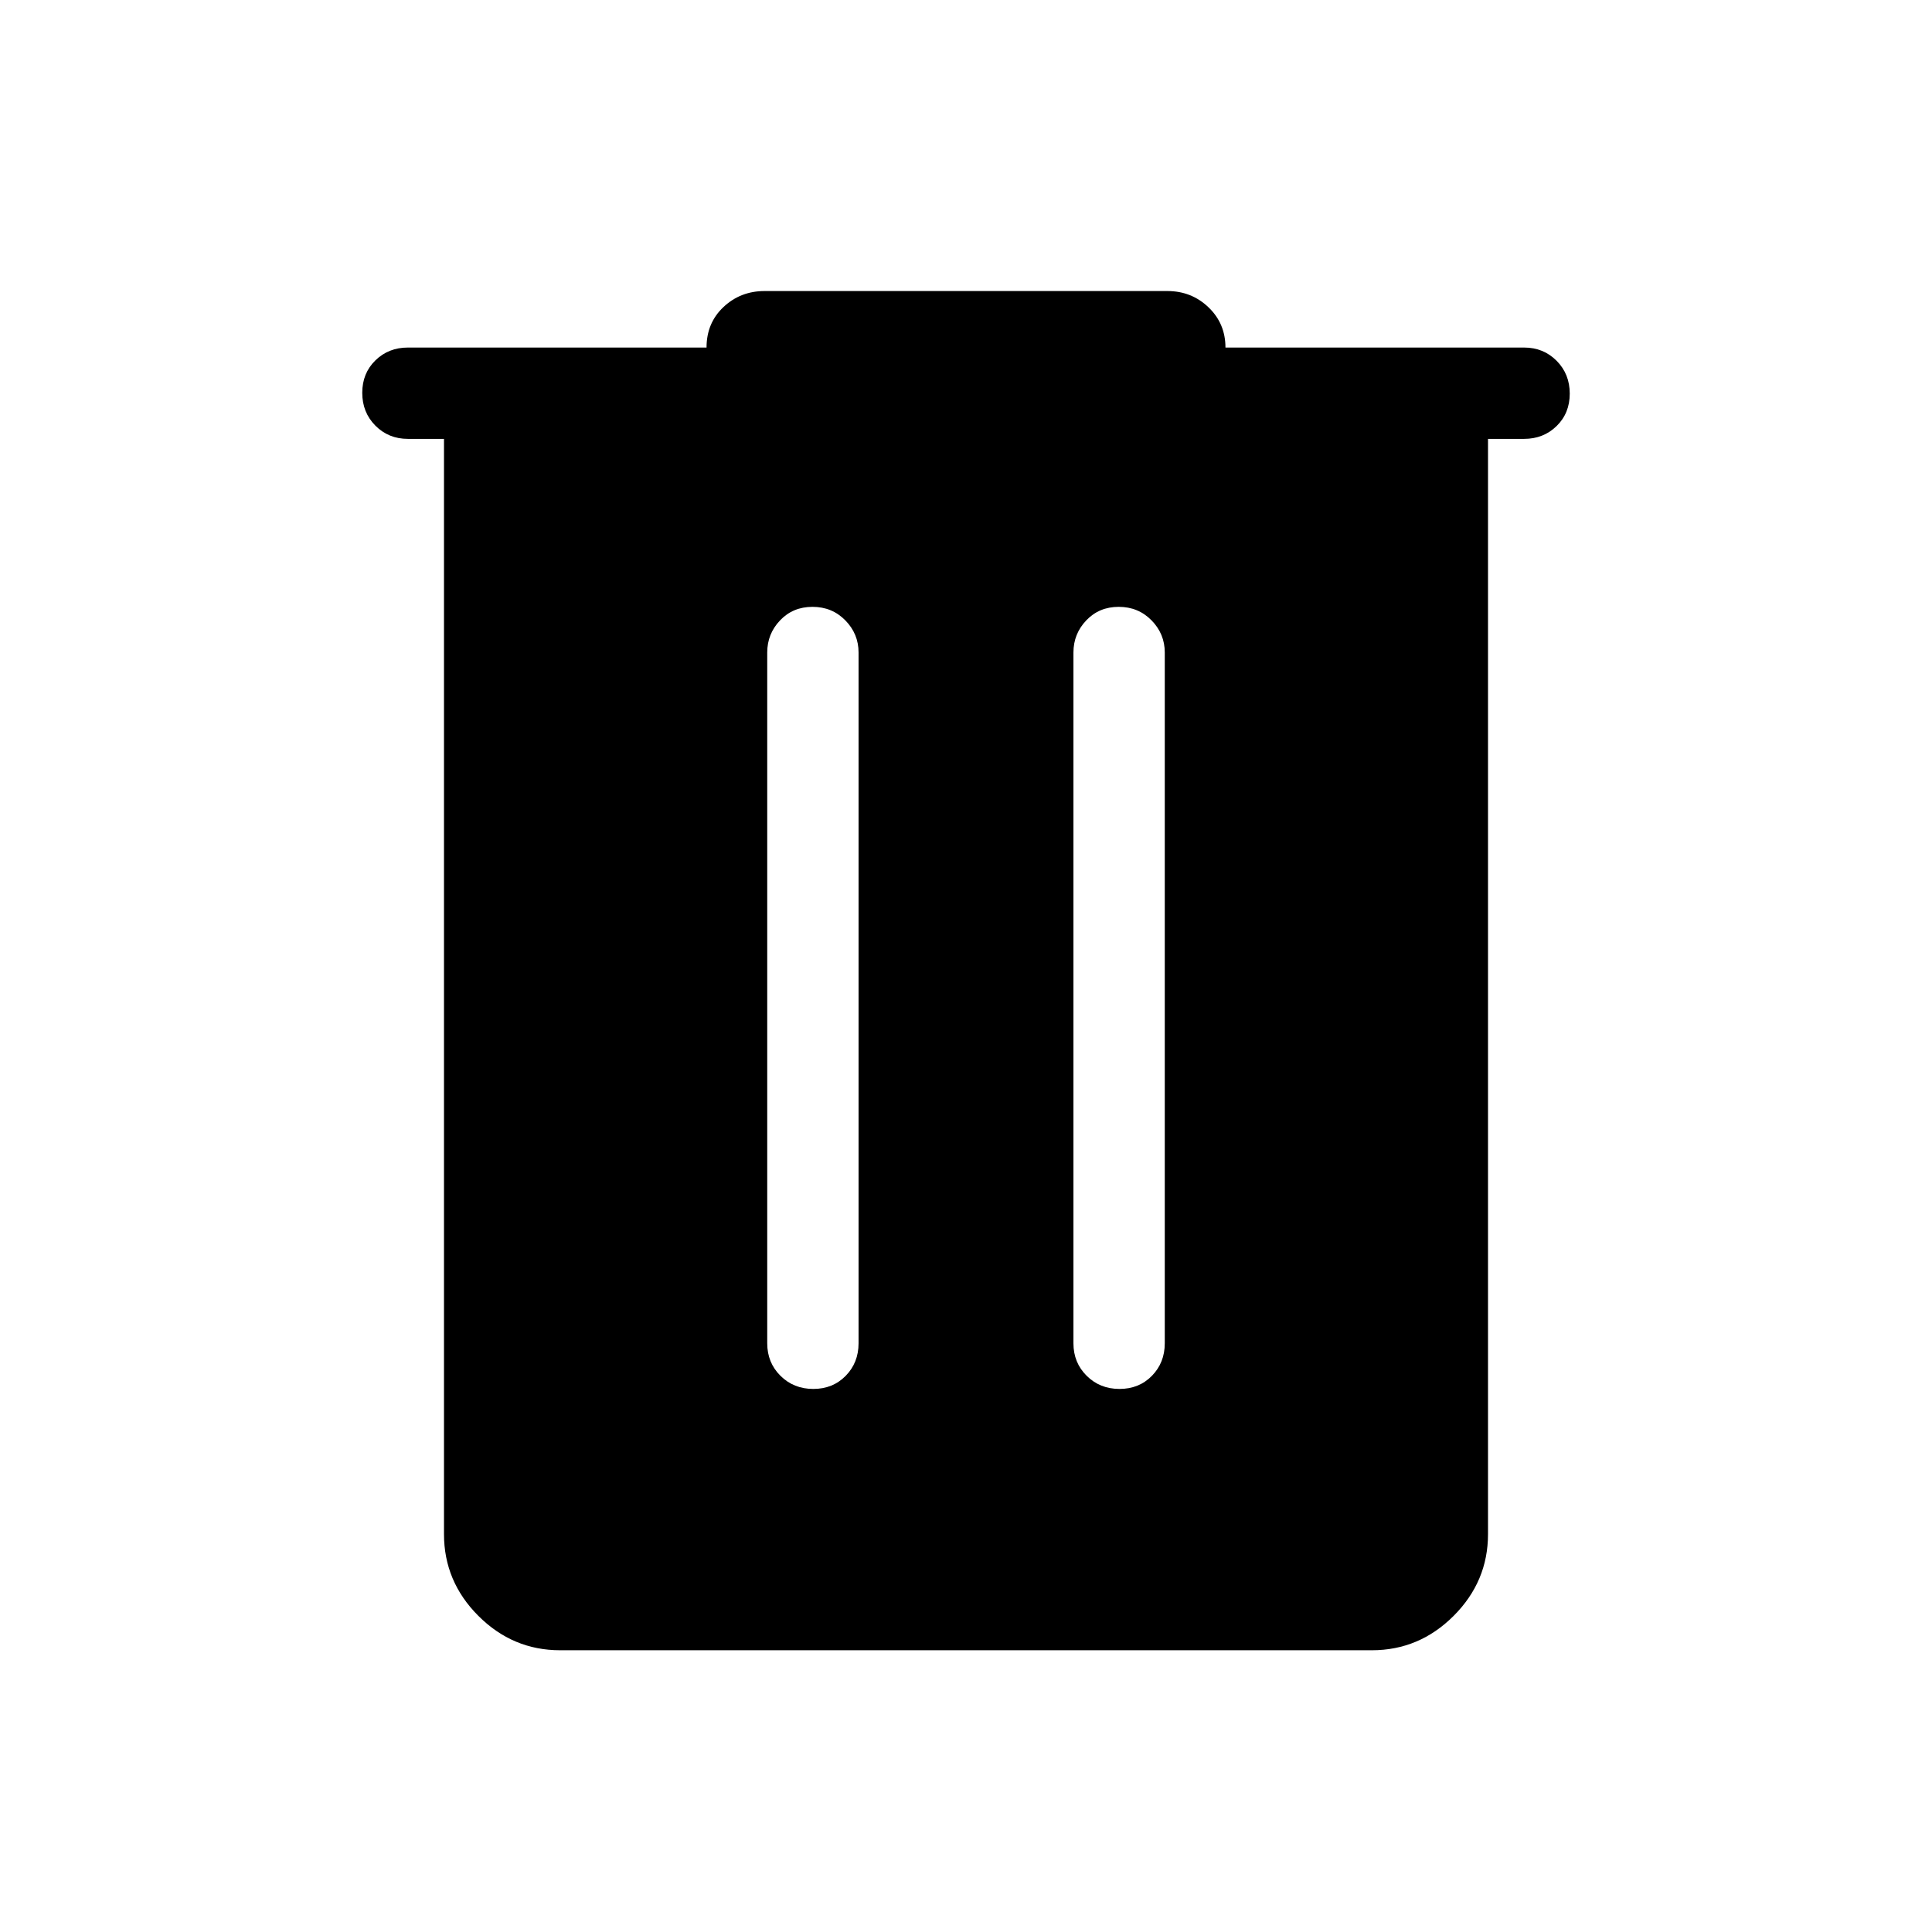
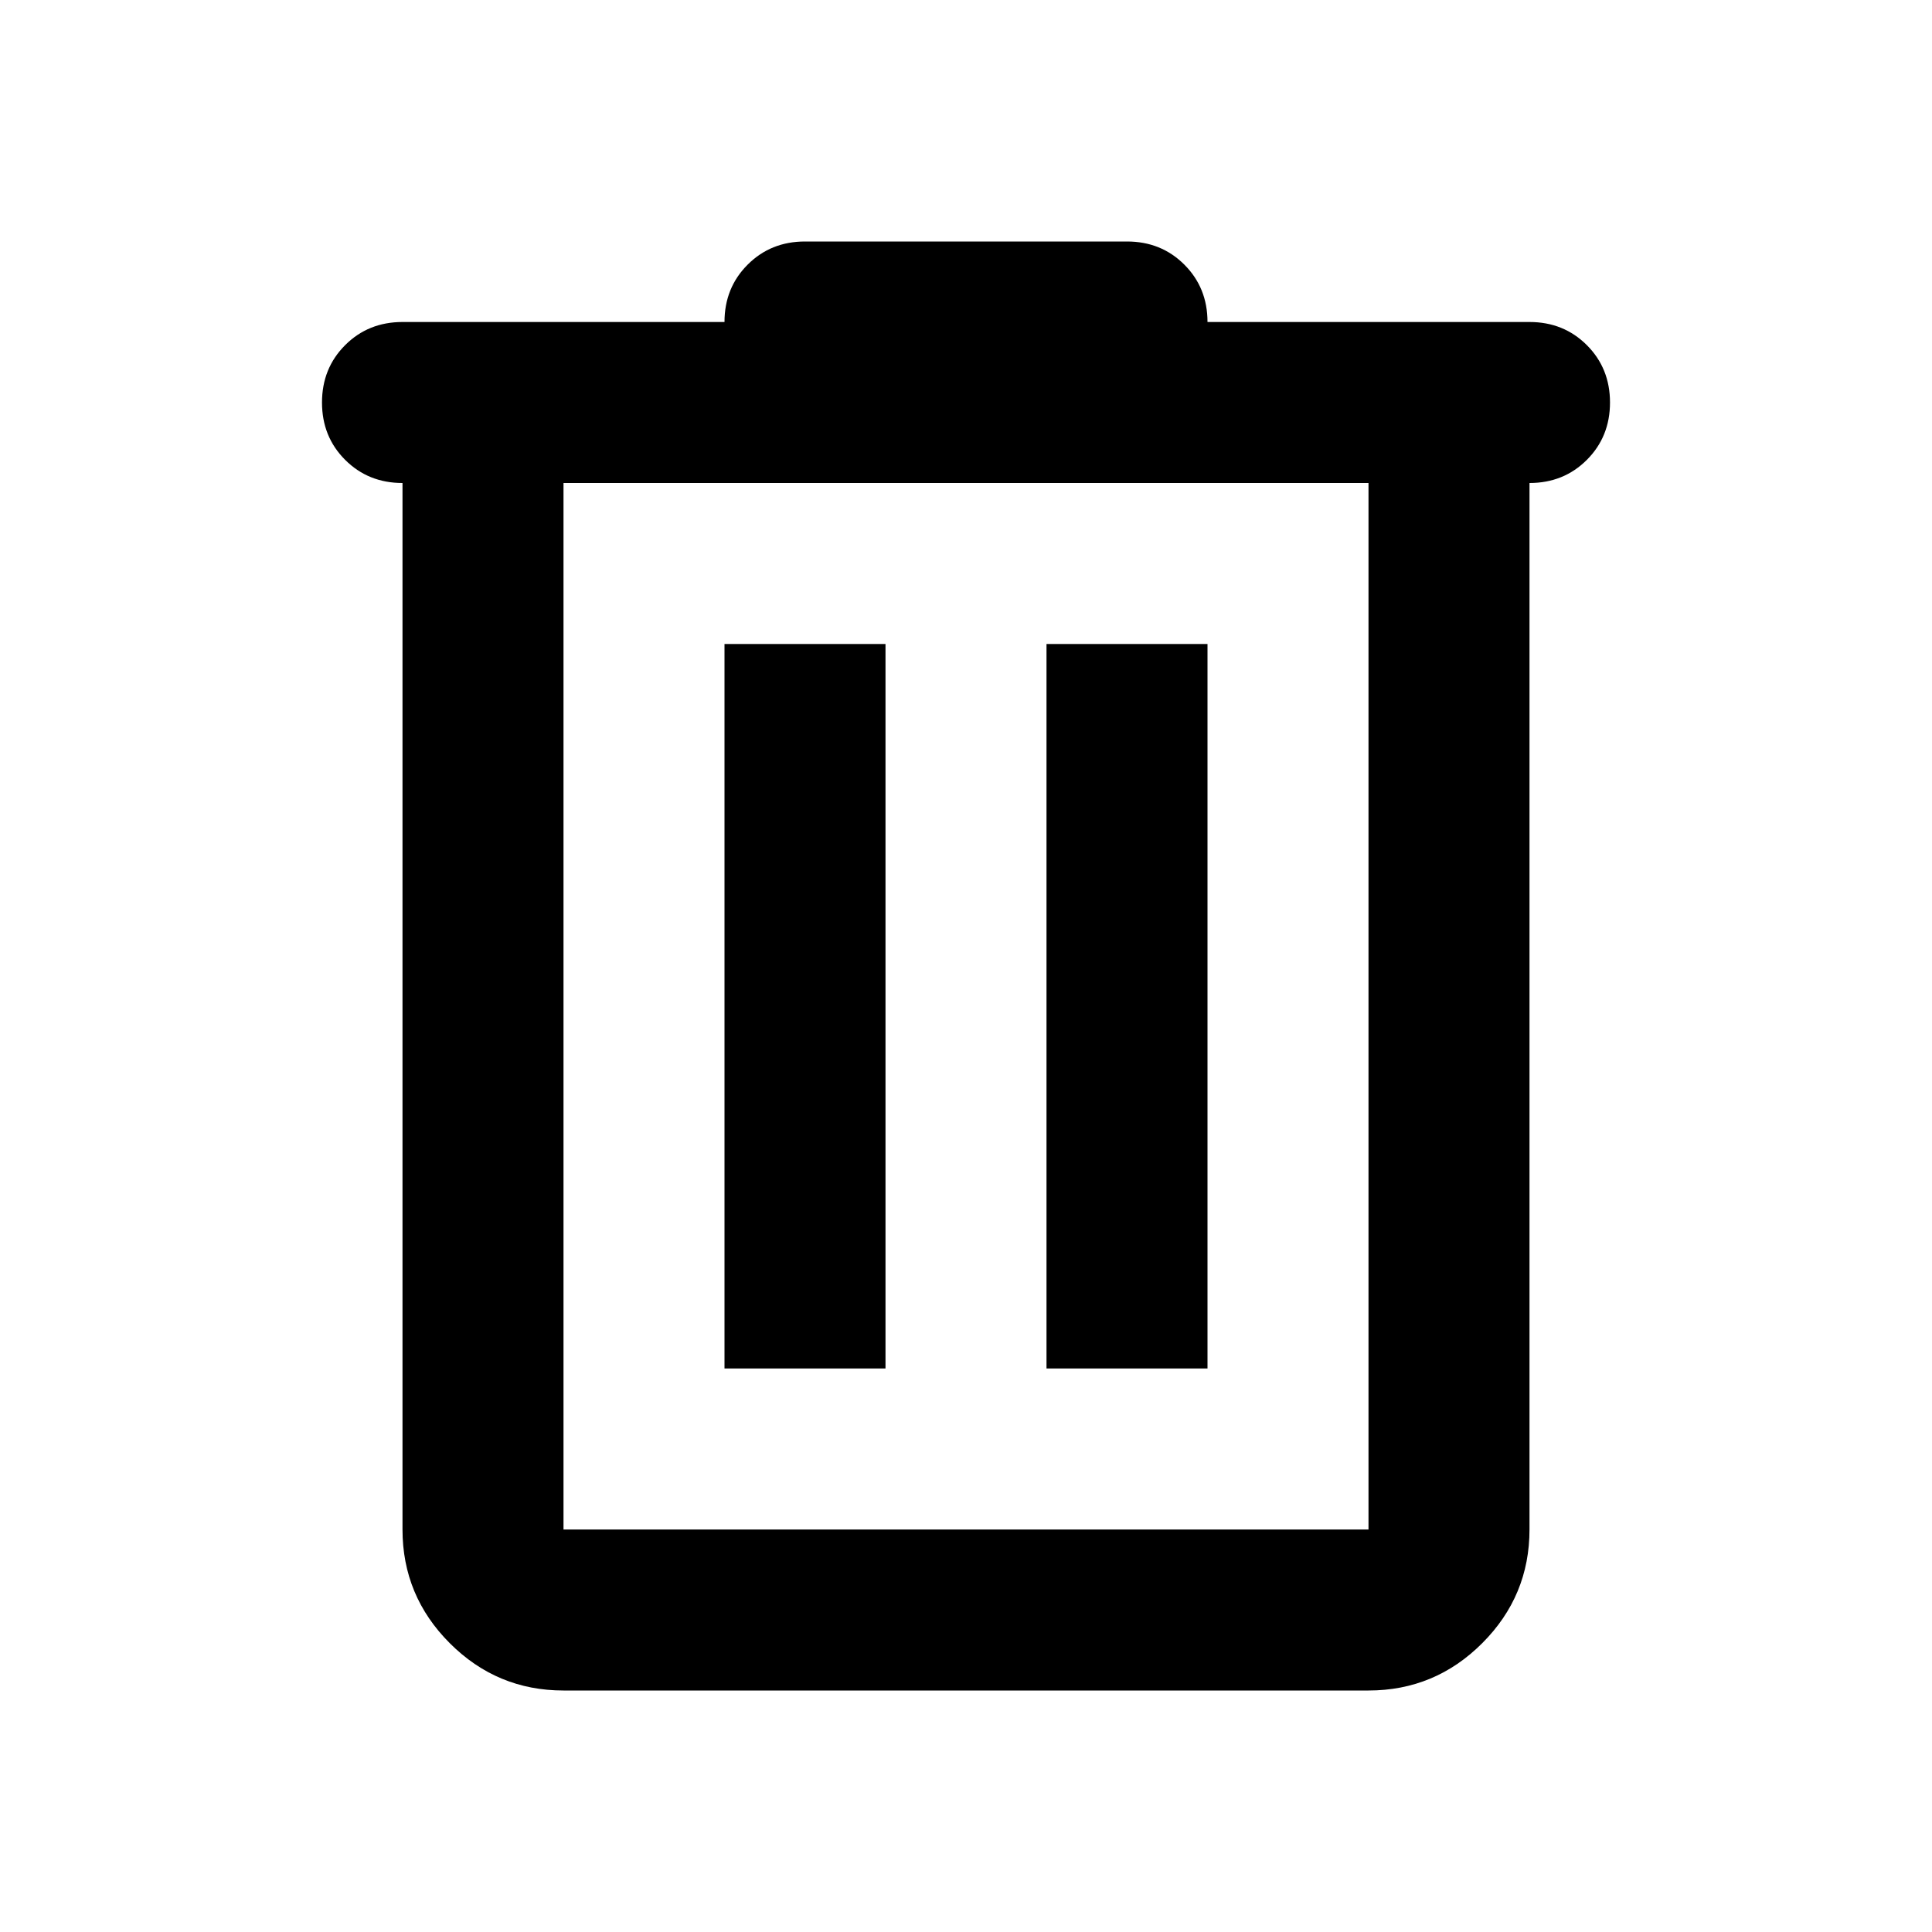
- <svg xmlns="http://www.w3.org/2000/svg" height="48" viewBox="0 96 960 960" width="48">
-   <path d="M278.309 915.999q-23.529 0-40.611-17.082-17.081-17.082-17.081-40.611V314.078h-17.924q-9.644 0-16.168-6.581-6.524-6.58-6.524-16.307 0-9.727 6.524-16.112 6.524-6.384 16.168-6.384h148.384q0-12.231 8.438-20.154 8.437-7.923 20.408-7.923h200.154q11.971 0 20.408 8.072 8.438 8.072 8.438 20.005h148.384q9.644 0 16.168 6.58 6.524 6.58 6.524 16.307 0 9.728-6.524 16.112-6.524 6.385-16.168 6.385h-17.924v544.228q0 23.529-17.081 40.611-17.082 17.082-40.611 17.082H278.309Zm102.923-152.537q0 9.644 6.58 16.168 6.58 6.524 16.307 6.524 9.727 0 16.112-6.524 6.384-6.524 6.384-16.168V420.231q0-9.269-6.58-15.981-6.58-6.711-16.307-6.711-9.727 0-16.112 6.711-6.384 6.712-6.384 15.981v343.231Zm152.153 0q0 9.644 6.58 16.168 6.58 6.524 16.307 6.524 9.727 0 16.112-6.524 6.384-6.524 6.384-16.168V420.231q0-9.269-6.58-15.981-6.58-6.711-16.307-6.711-9.727 0-16.112 6.711-6.384 6.712-6.384 15.981v343.231Z" />
+ <svg xmlns="http://www.w3.org/2000/svg" height="24" viewBox="0 -960 960 960" width="24">
+   <path d="M280-120q-33 0-56.5-23.5T200-200v-520q-17 0-28.5-11.5T160-760q0-17 11.5-28.5T200-800h160q0-17 11.5-28.5T400-840h160q17 0 28.5 11.5T600-800h160q17 0 28.5 11.5T800-760q0 17-11.5 28.5T760-720v520q0 33-23.5 56.5T680-120H280Zm400-600H280v520h400v-520ZM360-280h80v-360h-80v360Zm160 0h80v-360h-80v360ZM280-720v520-520Z" />
</svg>
